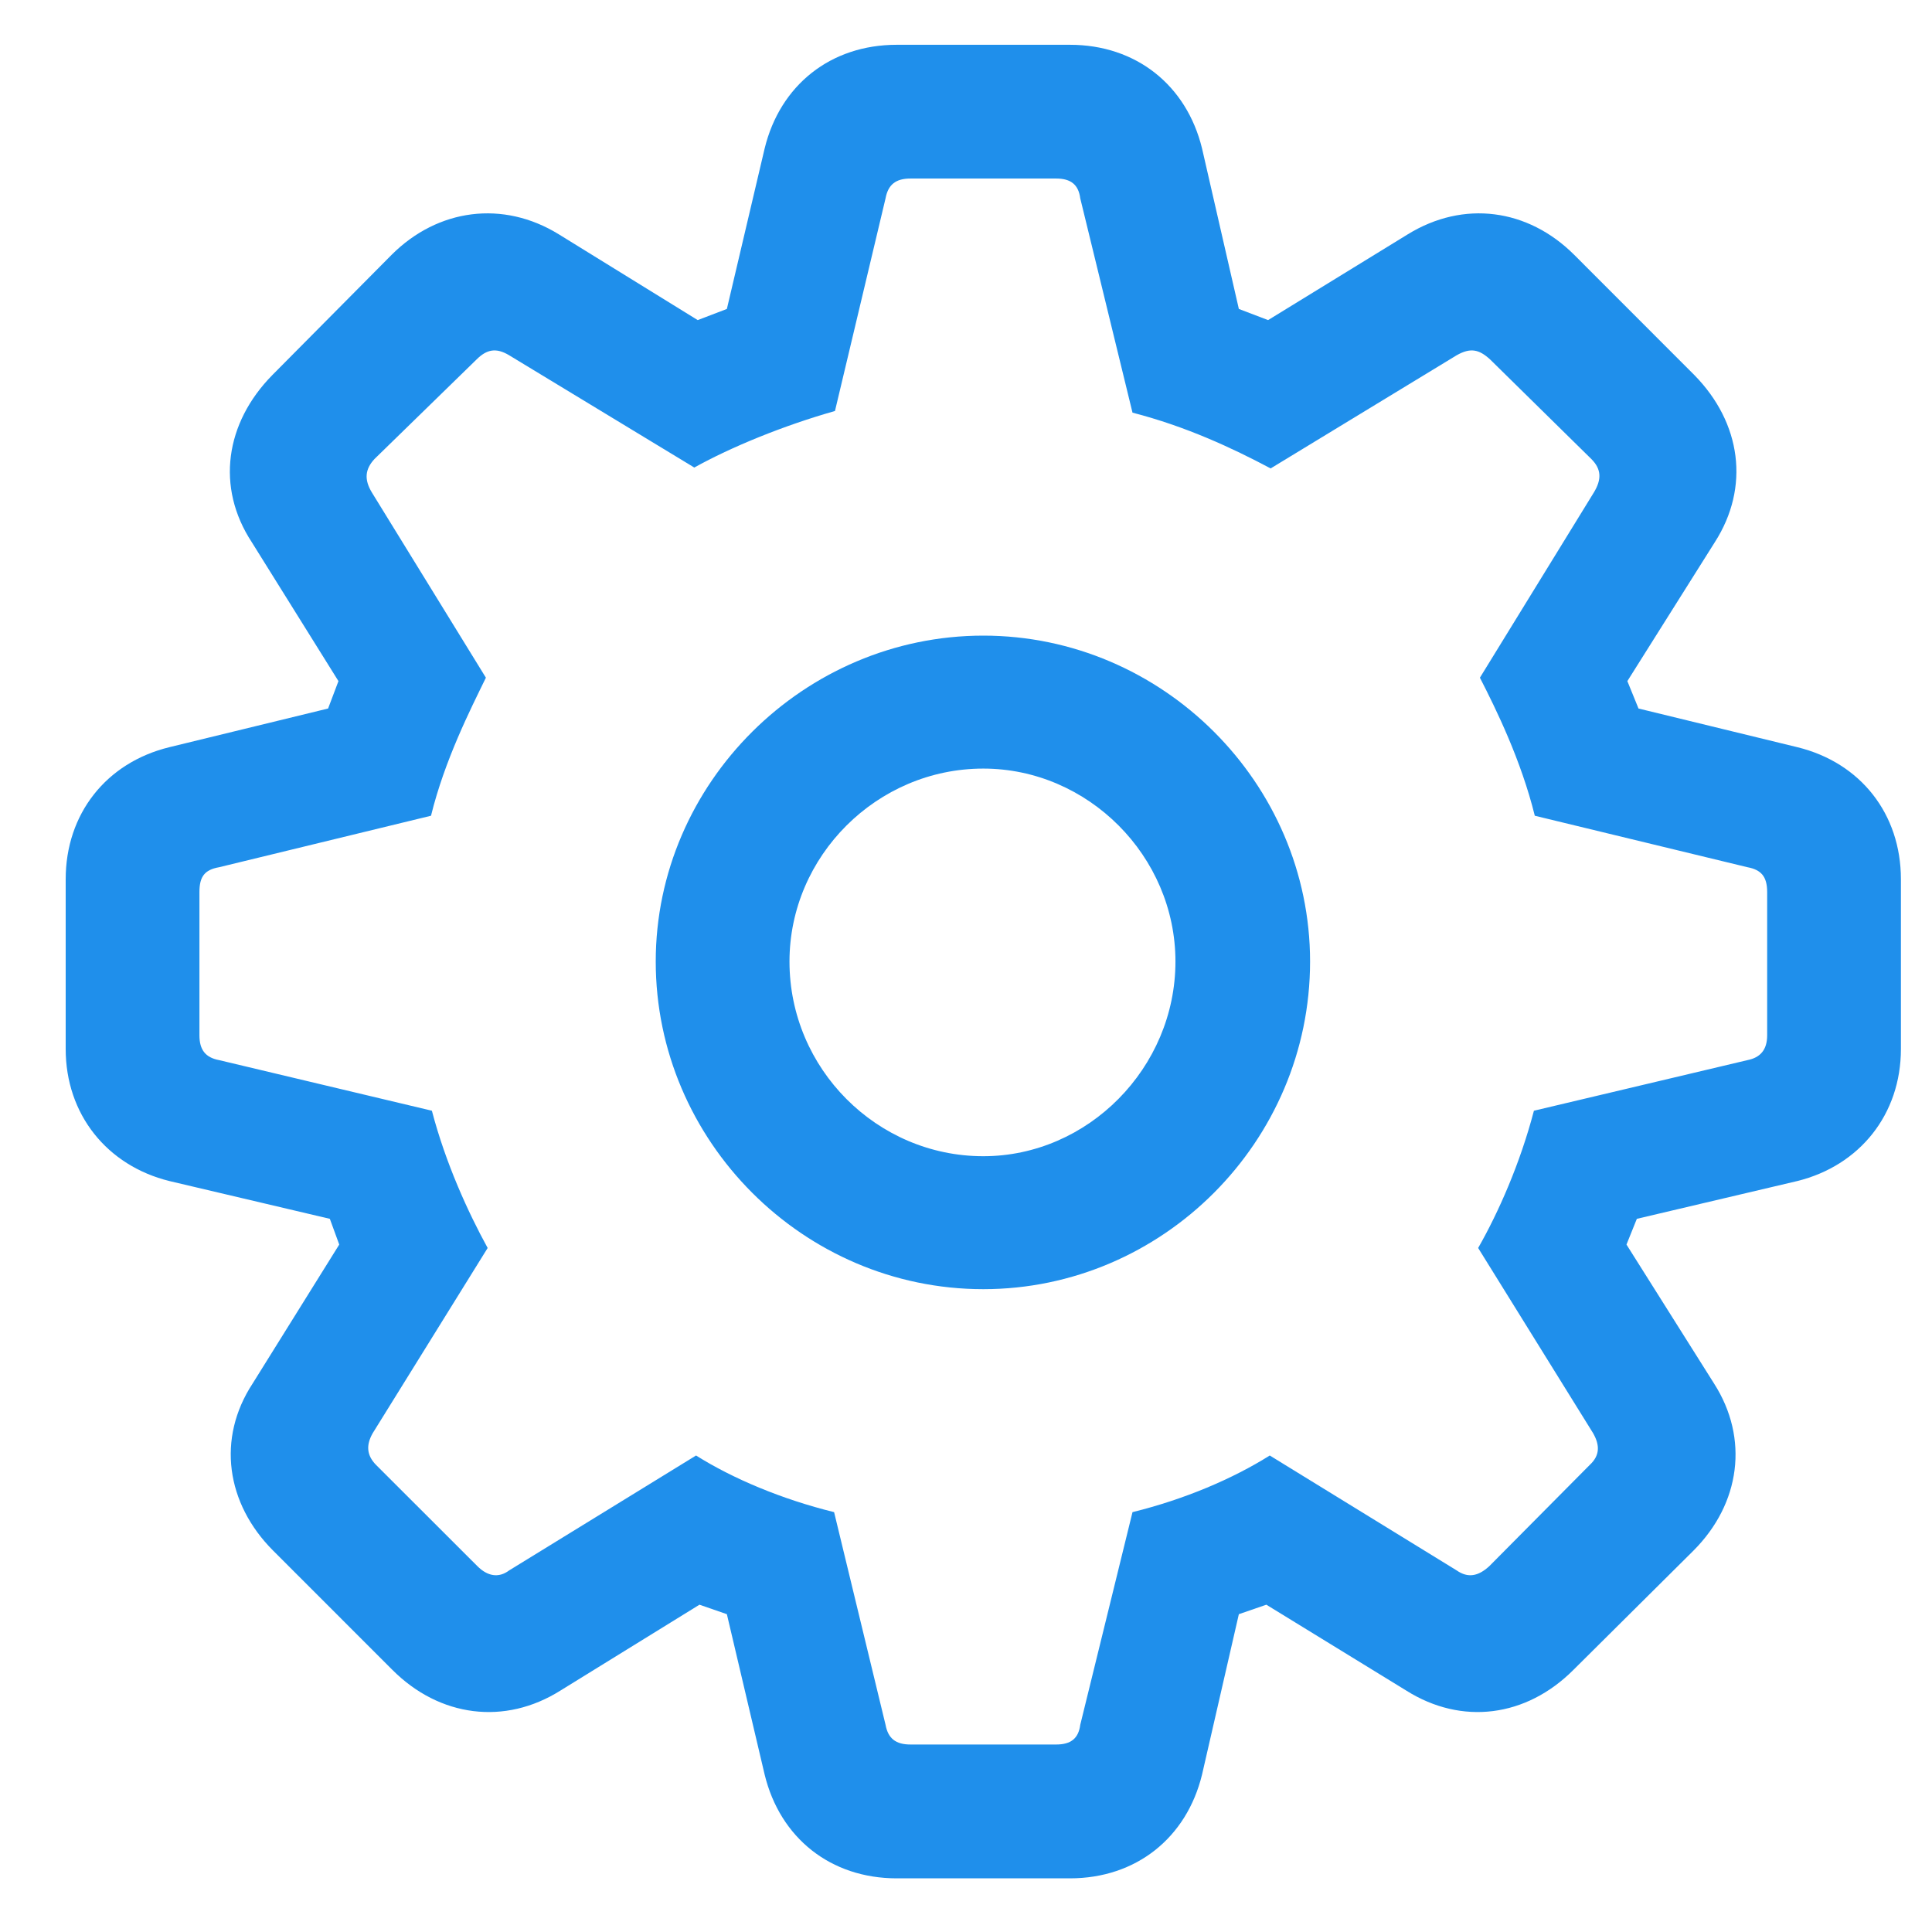
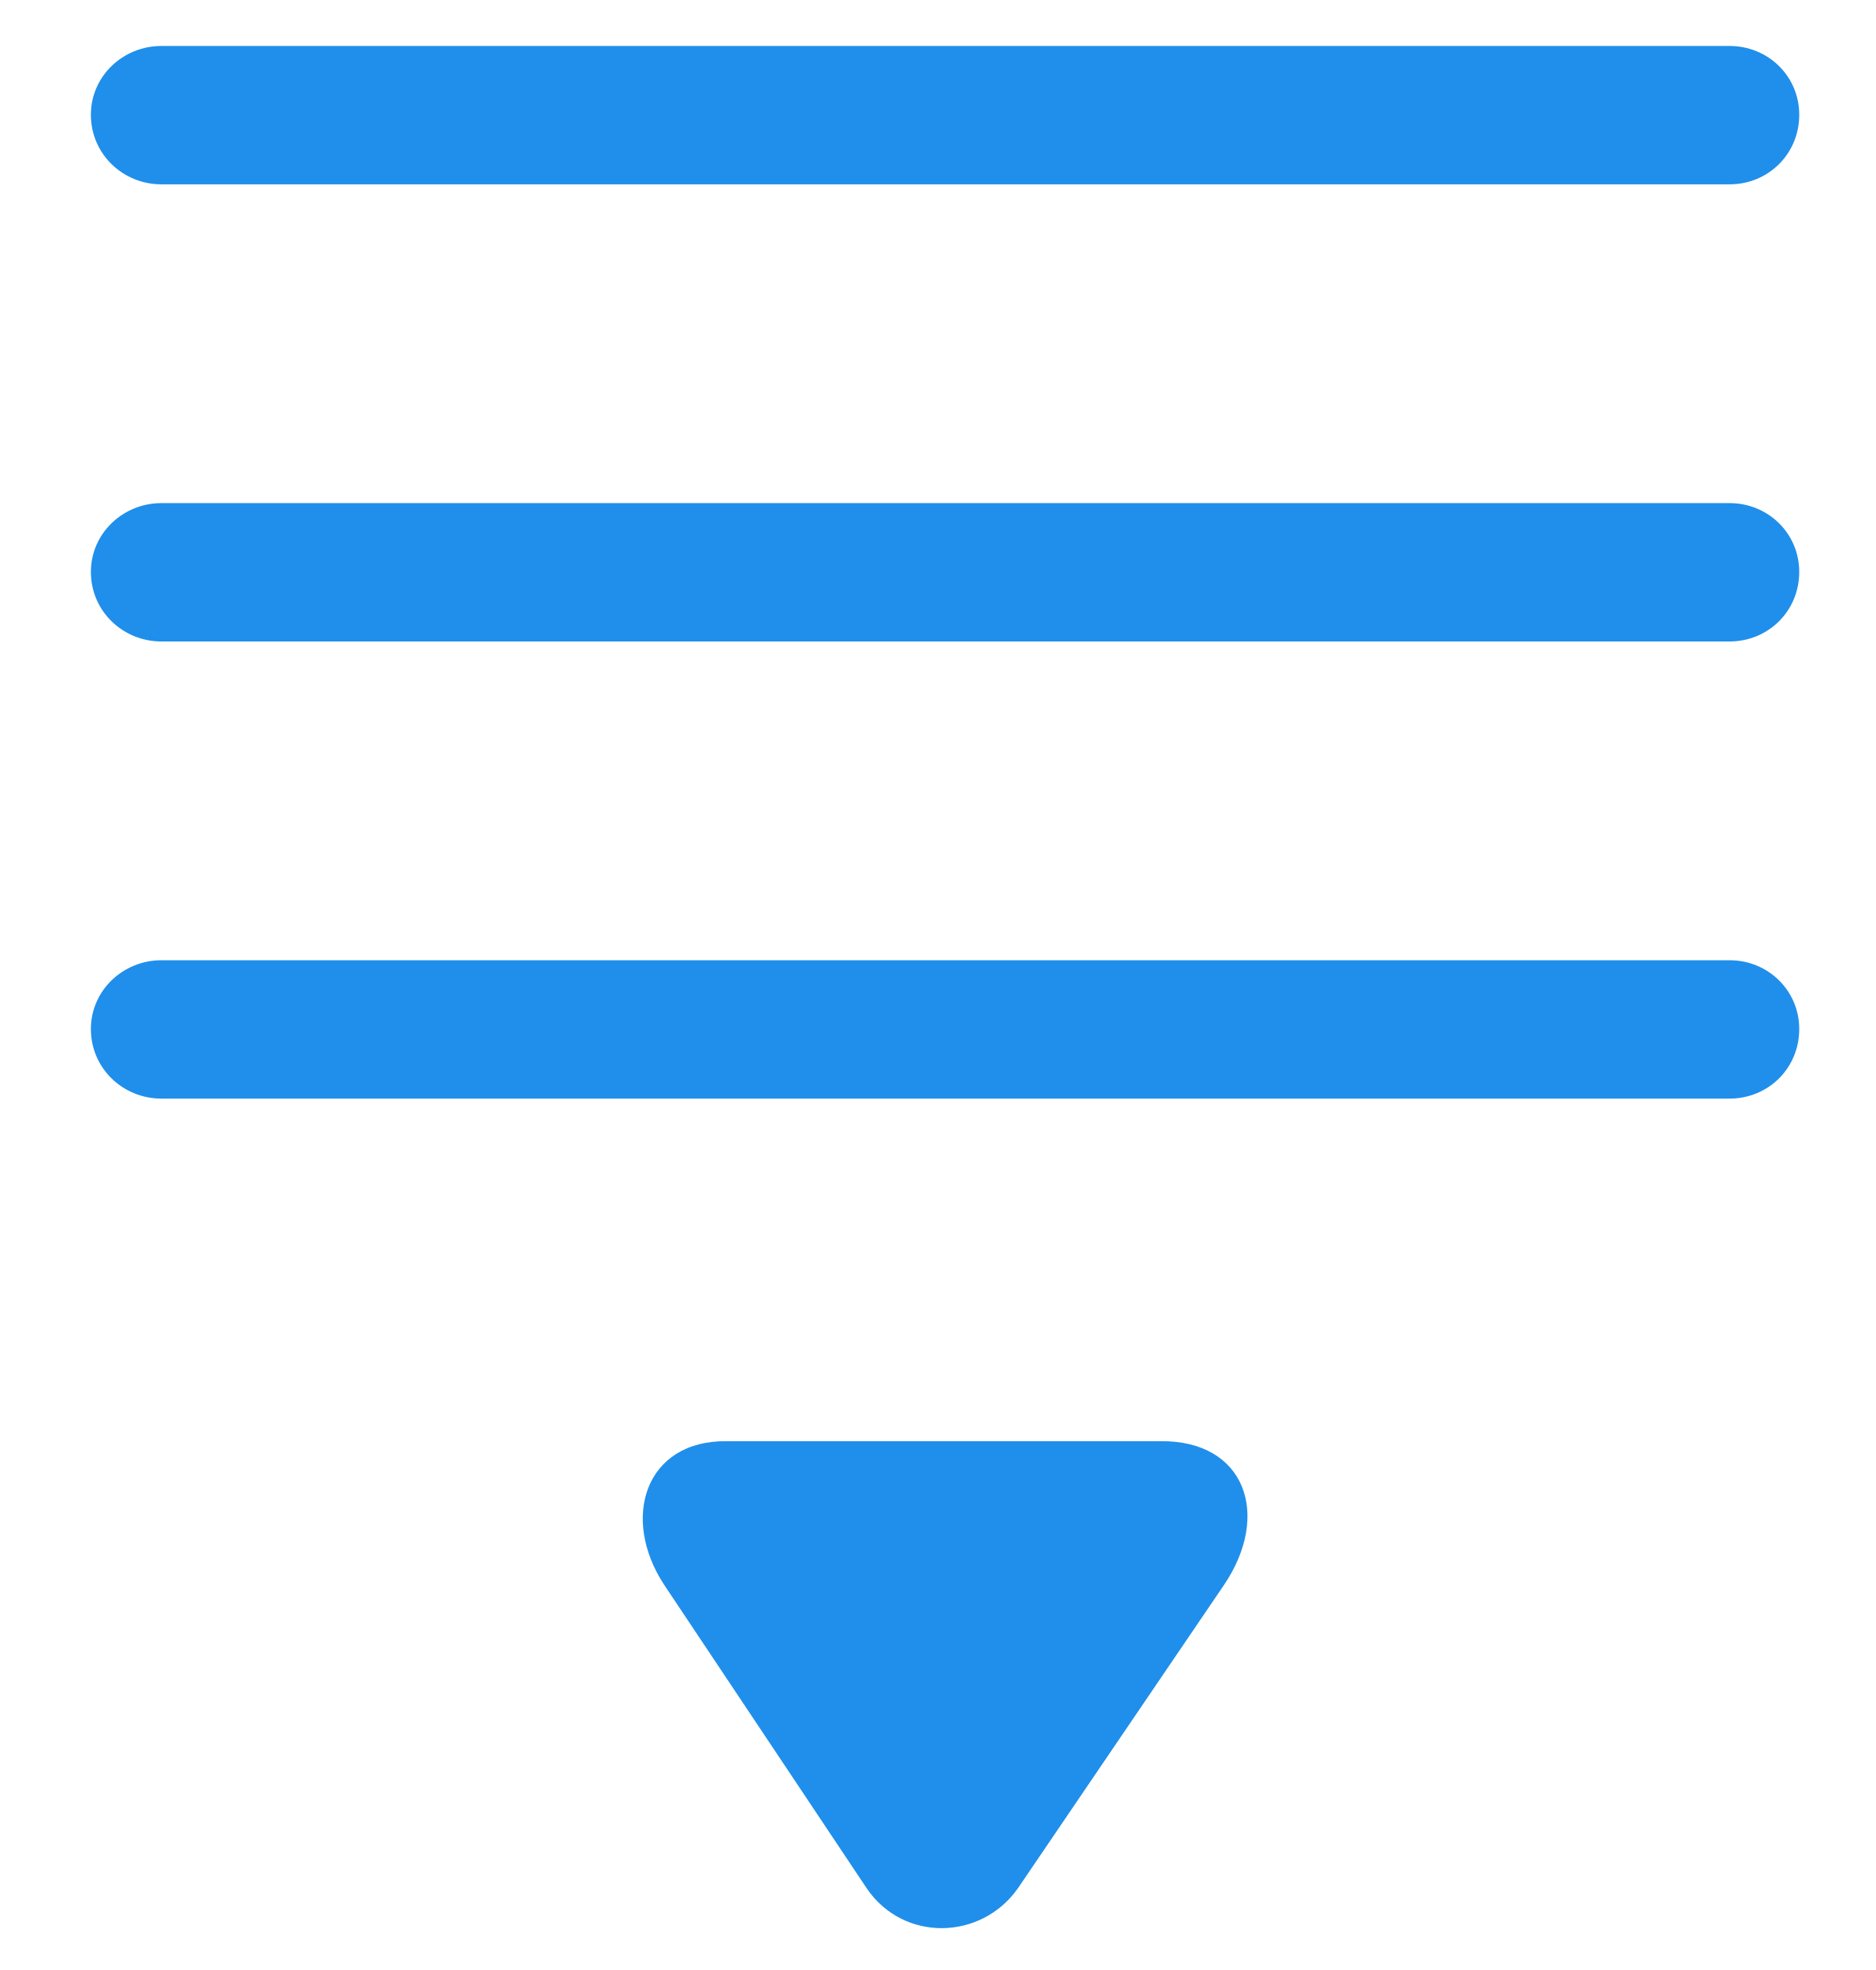
- <svg xmlns="http://www.w3.org/2000/svg" width="22" height="22" viewBox="0 0 22 22" fill="none">
-   <path d="M10.211 21.389H12.184C12.935 21.389 13.512 20.93 13.688 20.207L14.107 18.381L14.42 18.273L16.012 19.25C16.646 19.65 17.379 19.553 17.916 19.016L19.283 17.658C19.82 17.121 19.918 16.379 19.518 15.754L18.521 14.172L18.639 13.879L20.465 13.449C21.178 13.273 21.646 12.688 21.646 11.945V10.012C21.646 9.27 21.188 8.684 20.465 8.508L18.658 8.068L18.531 7.756L19.527 6.174C19.928 5.549 19.83 4.816 19.293 4.27L17.926 2.902C17.398 2.375 16.666 2.277 16.031 2.668L14.44 3.645L14.107 3.518L13.688 1.691C13.512 0.969 12.935 0.51 12.184 0.51H10.211C9.459 0.51 8.883 0.969 8.707 1.691L8.277 3.518L7.945 3.645L6.363 2.668C5.729 2.277 4.986 2.375 4.459 2.902L3.102 4.27C2.564 4.816 2.457 5.549 2.867 6.174L3.854 7.756L3.736 8.068L1.93 8.508C1.207 8.684 0.748 9.27 0.748 10.012V11.945C0.748 12.688 1.217 13.273 1.93 13.449L3.756 13.879L3.863 14.172L2.877 15.754C2.467 16.379 2.574 17.121 3.111 17.658L4.469 19.016C5.006 19.553 5.748 19.65 6.383 19.25L7.965 18.273L8.277 18.381L8.707 20.207C8.883 20.93 9.459 21.389 10.211 21.389ZM10.367 19.865C10.201 19.865 10.113 19.797 10.084 19.641L9.498 17.219C8.902 17.072 8.346 16.838 7.926 16.574L5.797 17.883C5.68 17.971 5.553 17.951 5.436 17.834L4.283 16.682C4.176 16.574 4.166 16.457 4.244 16.32L5.553 14.211C5.328 13.801 5.074 13.244 4.918 12.648L2.496 12.072C2.34 12.043 2.271 11.955 2.271 11.789V10.158C2.271 9.982 2.33 9.904 2.496 9.875L4.908 9.289C5.064 8.654 5.357 8.078 5.533 7.717L4.234 5.607C4.146 5.461 4.156 5.344 4.264 5.227L5.426 4.094C5.543 3.977 5.65 3.957 5.797 4.045L7.906 5.324C8.326 5.09 8.922 4.846 9.508 4.68L10.084 2.258C10.113 2.102 10.201 2.033 10.367 2.033H12.027C12.193 2.033 12.281 2.102 12.301 2.258L12.896 4.699C13.502 4.855 14.029 5.1 14.469 5.334L16.588 4.045C16.744 3.957 16.842 3.977 16.969 4.094L18.121 5.227C18.238 5.344 18.238 5.461 18.15 5.607L16.852 7.717C17.037 8.078 17.32 8.654 17.477 9.289L19.898 9.875C20.055 9.904 20.123 9.982 20.123 10.158V11.789C20.123 11.955 20.045 12.043 19.898 12.072L17.467 12.648C17.311 13.244 17.066 13.801 16.832 14.211L18.141 16.32C18.219 16.457 18.219 16.574 18.102 16.682L16.959 17.834C16.832 17.951 16.715 17.971 16.588 17.883L14.459 16.574C14.039 16.838 13.492 17.072 12.896 17.219L12.301 19.641C12.281 19.797 12.193 19.865 12.027 19.865H10.367ZM11.197 14.68C13.238 14.68 14.918 13 14.918 10.949C14.918 8.918 13.238 7.238 11.197 7.238C9.156 7.238 7.467 8.918 7.467 10.949C7.467 12.99 9.146 14.68 11.197 14.68ZM11.197 13.166C9.986 13.166 8.99 12.17 8.99 10.949C8.99 9.748 9.986 8.752 11.197 8.752C12.389 8.752 13.385 9.748 13.385 10.949C13.385 12.16 12.389 13.166 11.197 13.166Z" fill="#1F8FEB" />
+ <svg xmlns="http://www.w3.org/2000/svg" width="20" height="21" viewBox="0 0 20 21" fill="none">
+   <path d="M0.969 1.223C0.969 1.643 1.311 1.965 1.721 1.965L18.439 1.965C18.85 1.965 19.182 1.643 19.182 1.223C19.182 0.812 18.85 0.49 18.439 0.49L1.721 0.49C1.311 0.49 0.969 0.812 0.969 1.223ZM0.969 6.096C0.969 6.516 1.311 6.838 1.721 6.838L18.439 6.838C18.85 6.838 19.182 6.516 19.182 6.096C19.182 5.686 18.85 5.363 18.439 5.363L1.721 5.363C1.311 5.363 0.969 5.686 0.969 6.096ZM0.969 10.969C0.969 11.389 1.311 11.711 1.721 11.711L18.439 11.711C18.85 11.711 19.182 11.389 19.182 10.969C19.182 10.559 18.85 10.236 18.439 10.236L1.721 10.236C1.311 10.236 0.969 10.559 0.969 10.969ZM7.082 16.896L9.24 20.129C9.631 20.705 10.461 20.686 10.852 20.129L13.049 16.896C13.557 16.145 13.273 15.354 12.375 15.363L7.746 15.363C6.877 15.354 6.613 16.184 7.082 16.896Z" fill="#1F8FEB" />
</svg>
